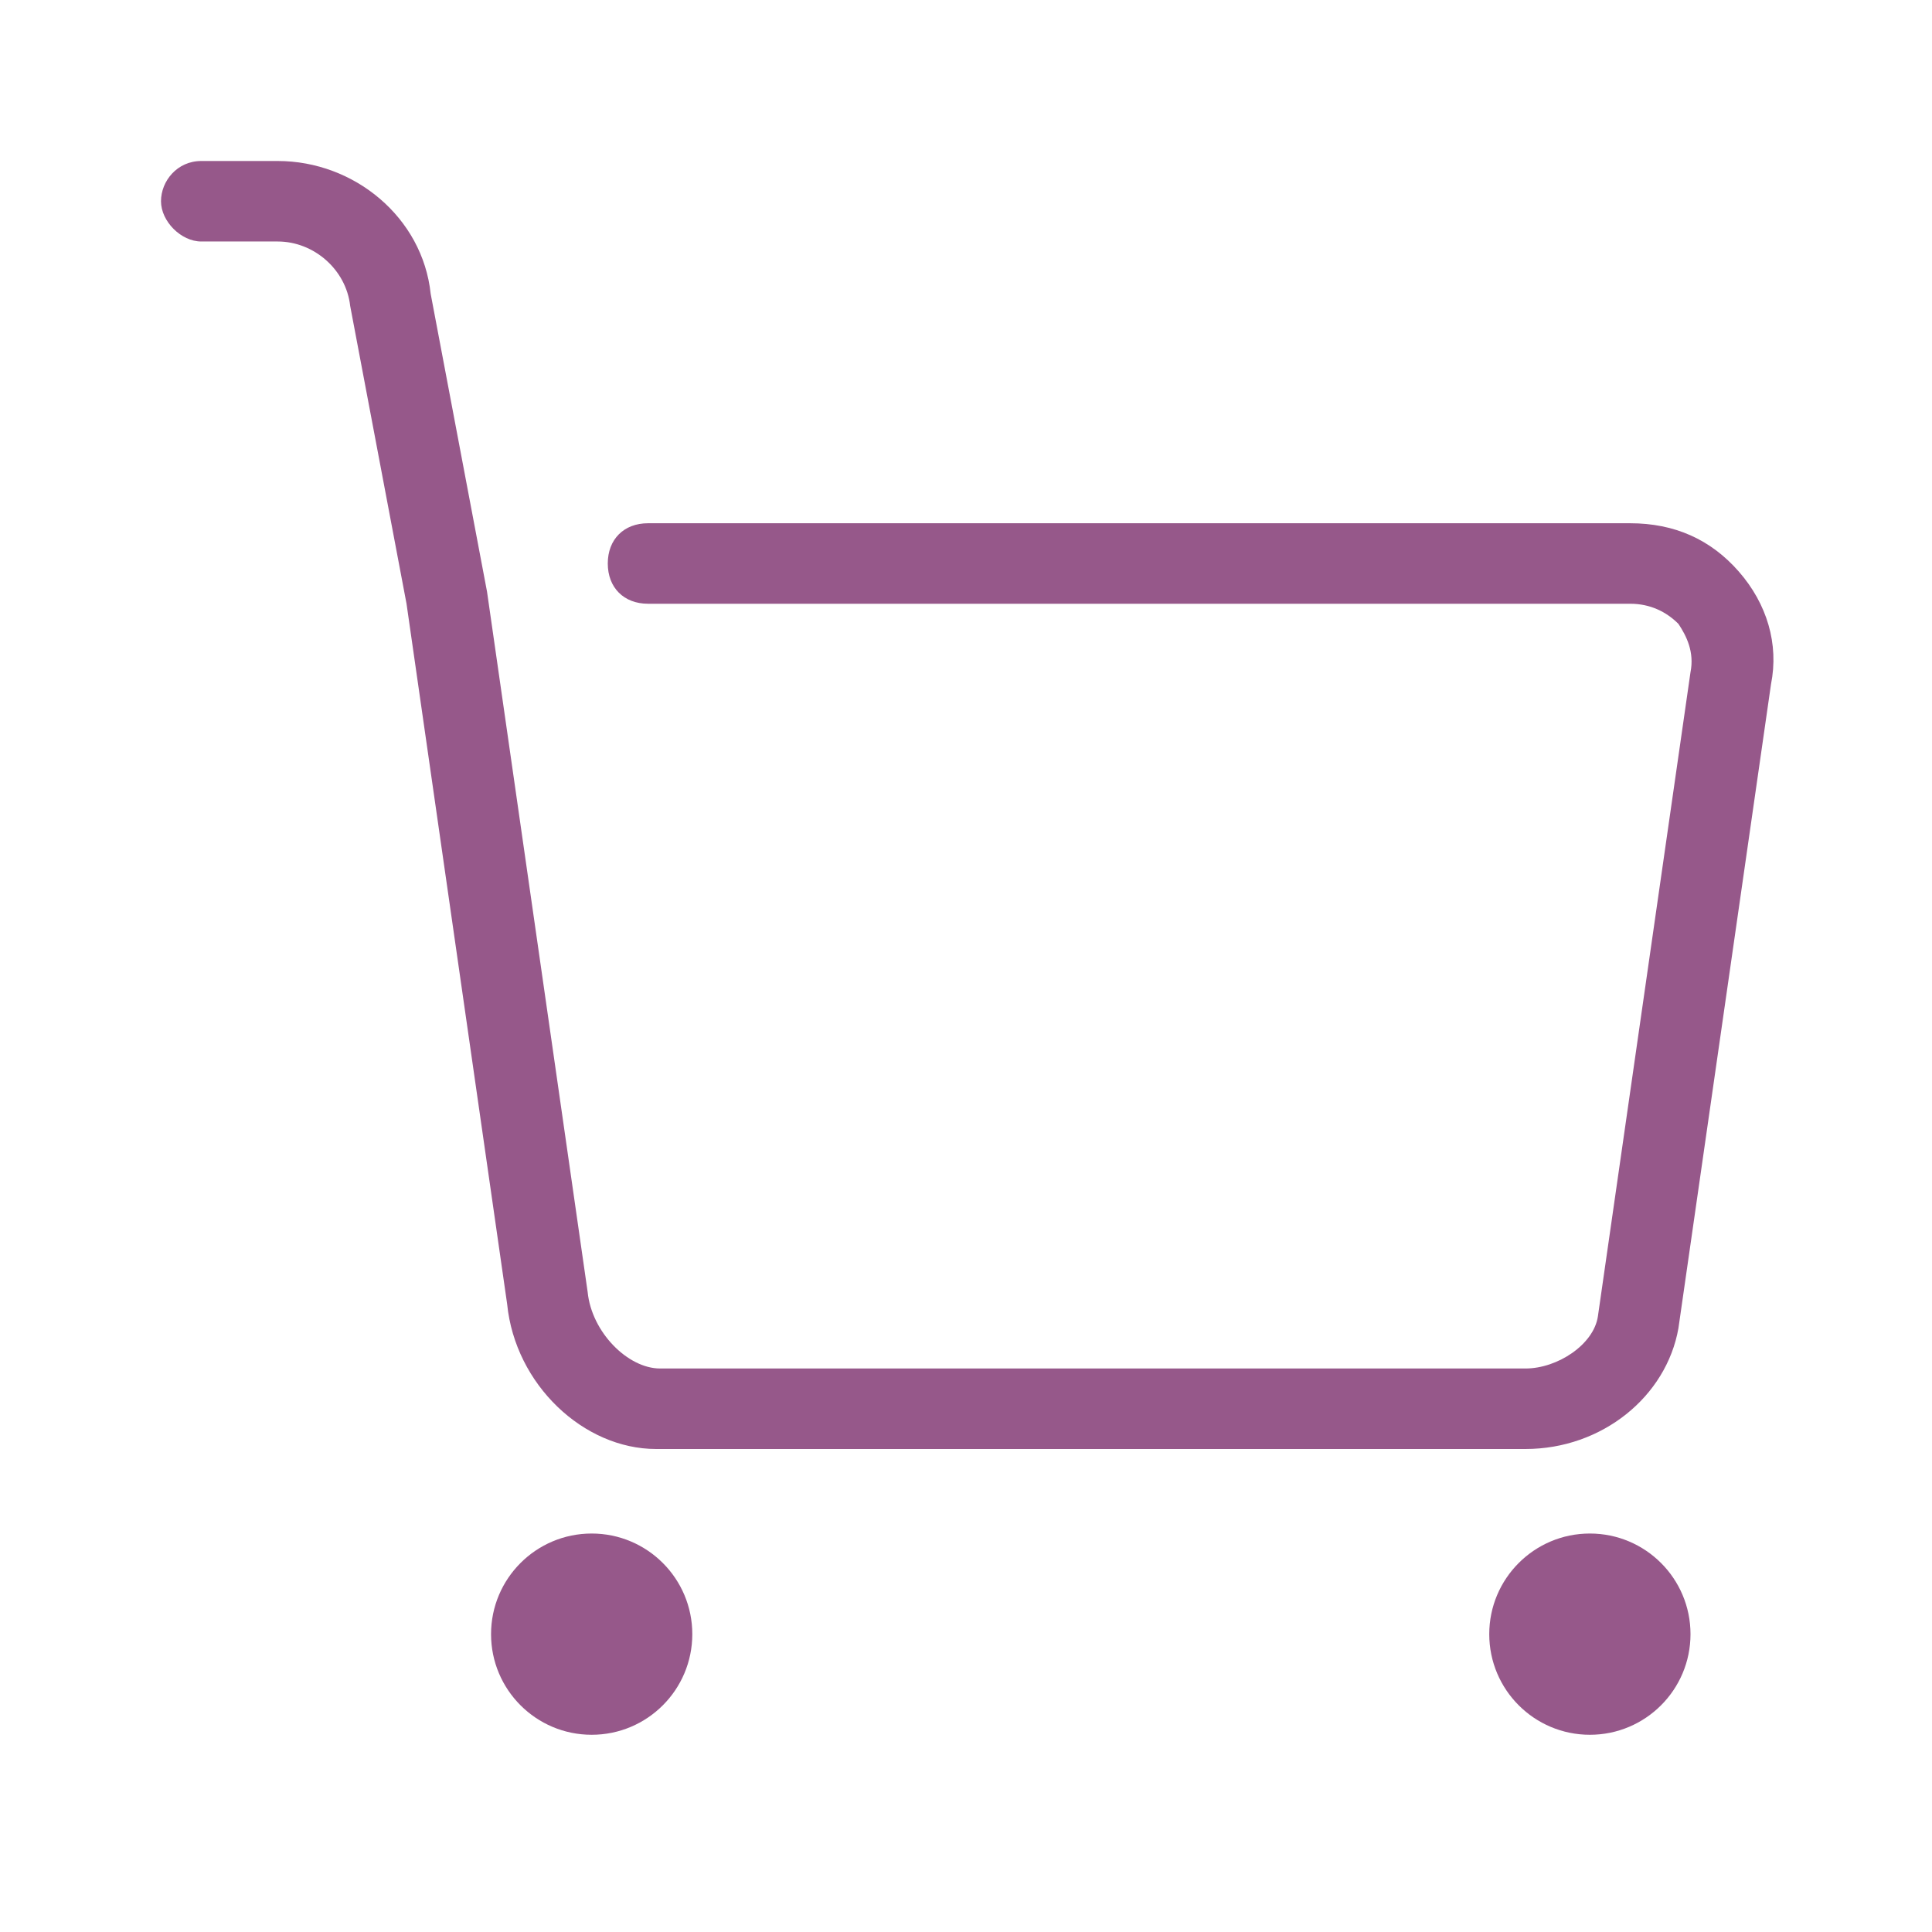
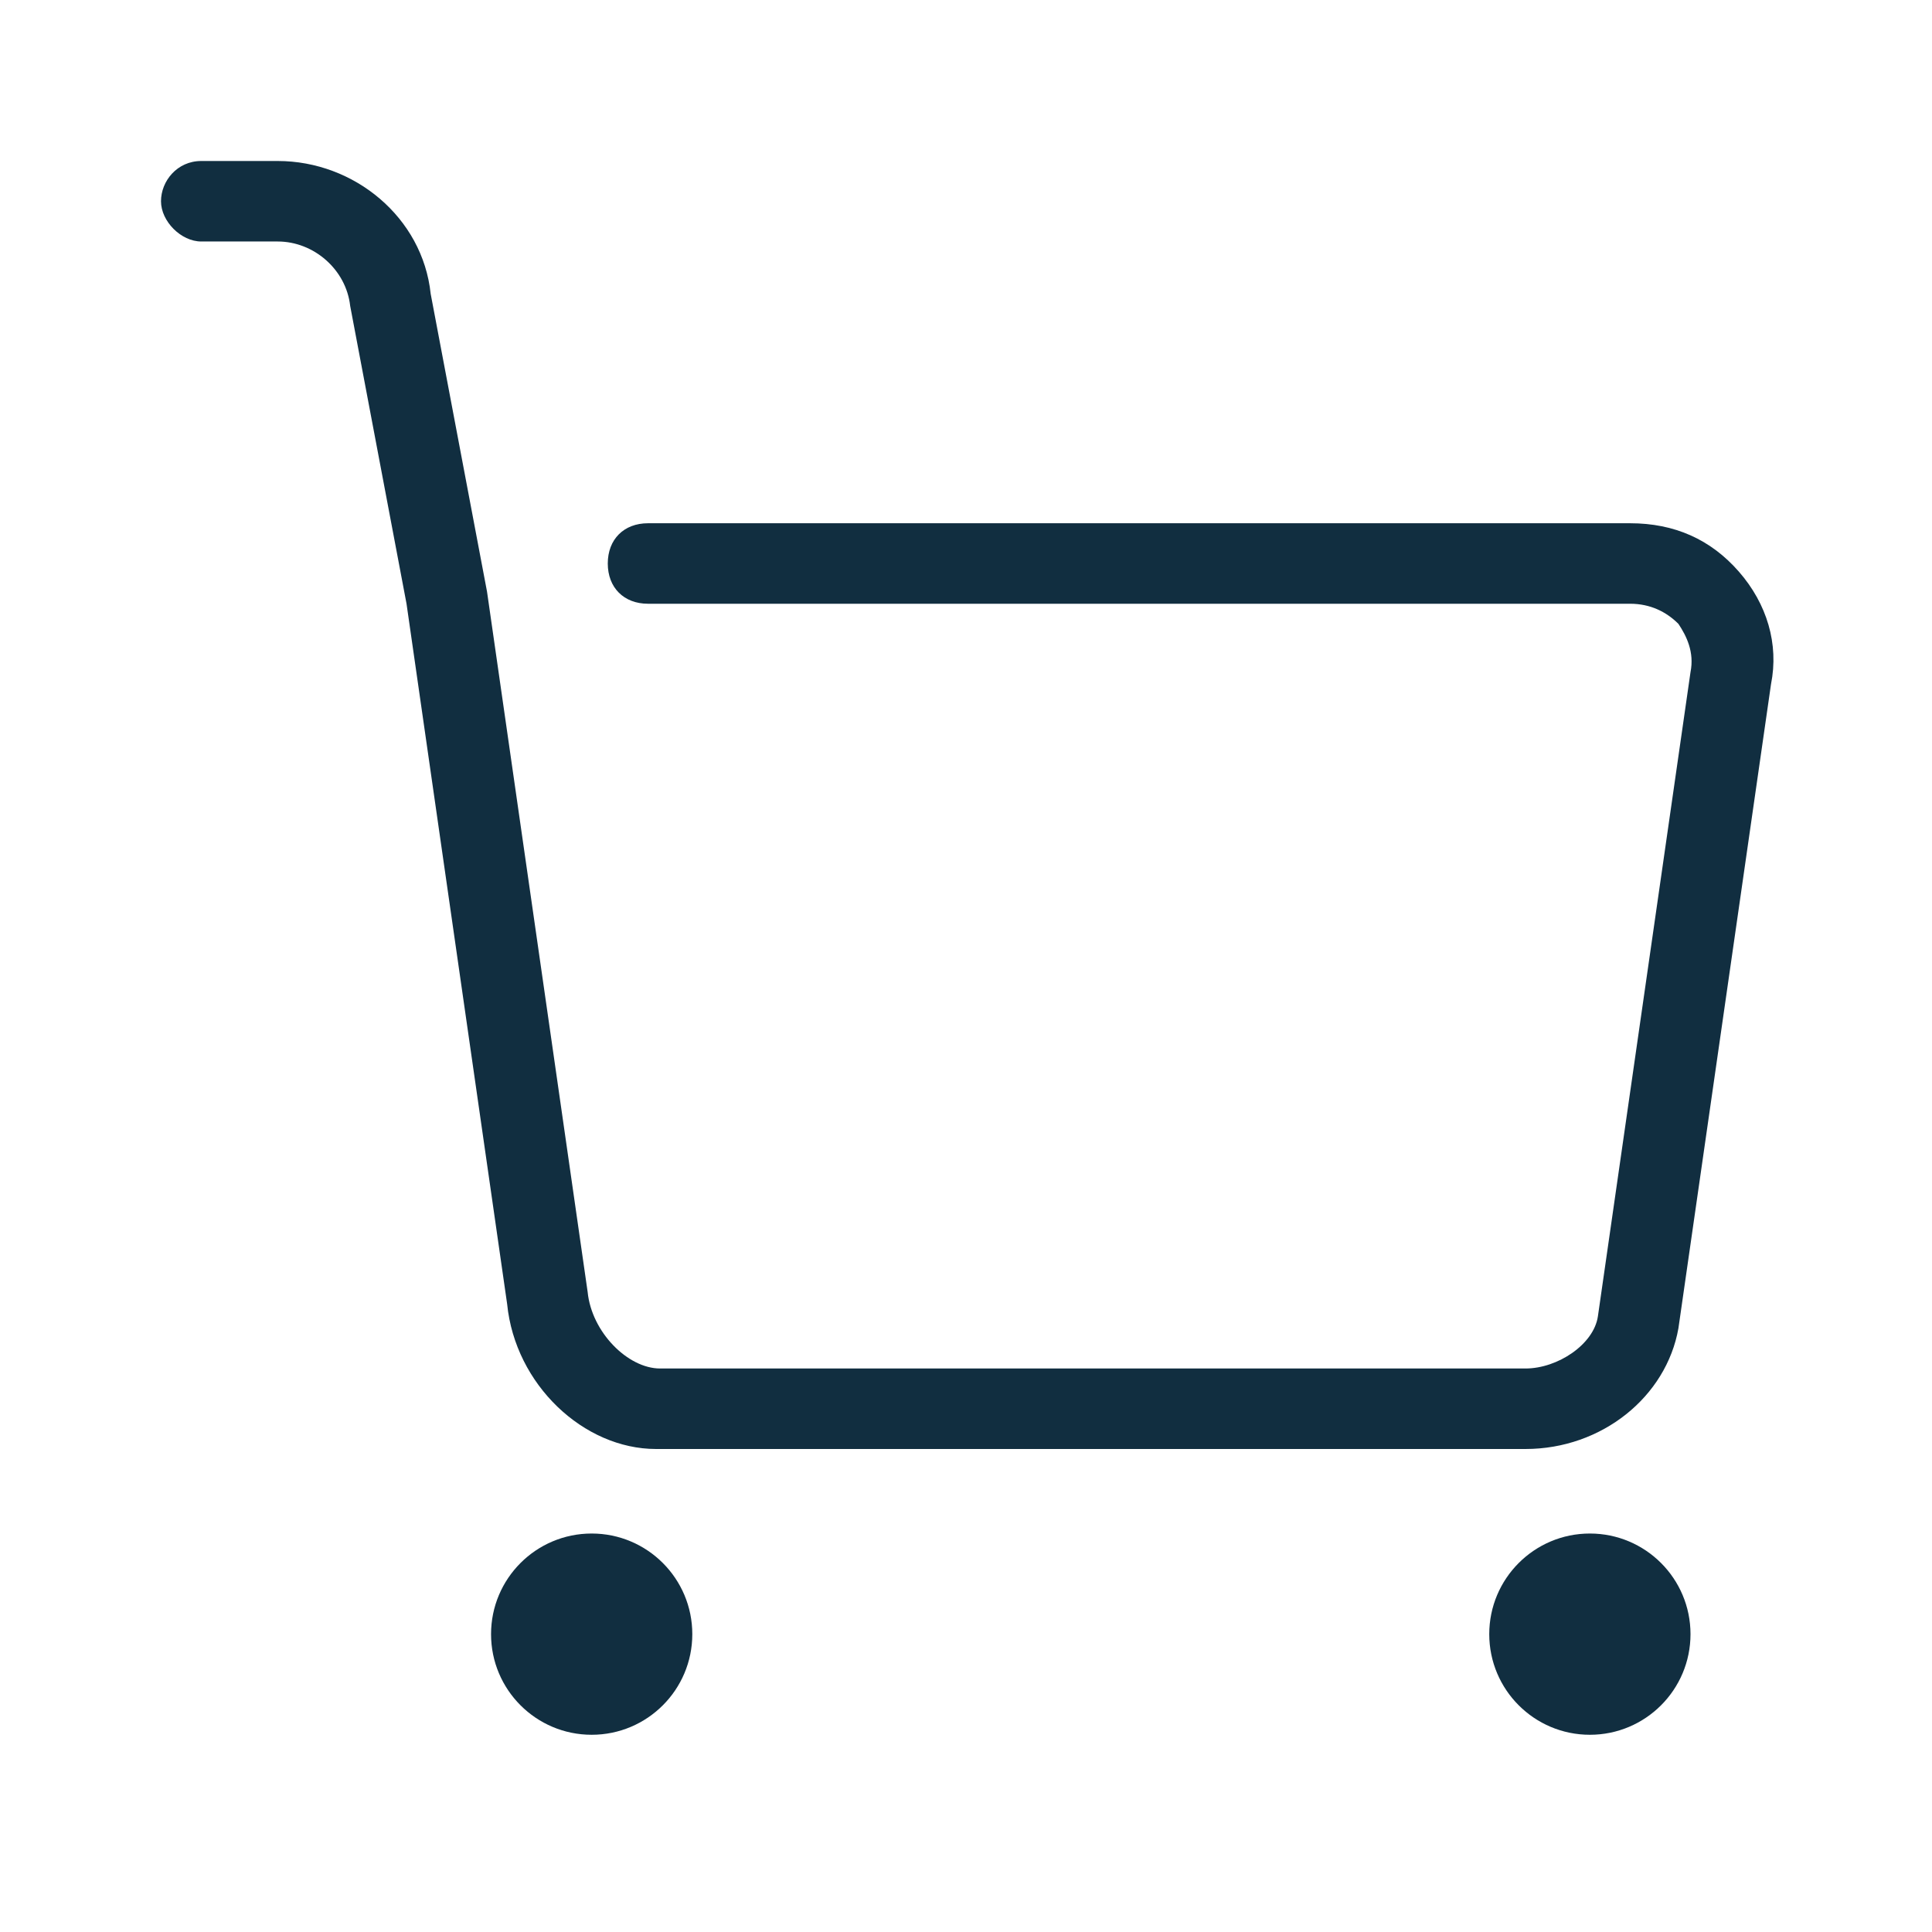
<svg xmlns="http://www.w3.org/2000/svg" t="1534789766662" class="icon" style="" viewBox="0 0 1024 1024" version="1.1" p-id="5787" width="64" height="64">
  <defs>
    <style type="text/css" />
  </defs>
-   <path d="M921.6 302.933c-14.933-17.067-34.133-25.6-57.6-25.6H343.467c-12.8 0-21.333 8.533-21.333 21.333s8.533 21.333 21.333 21.333h520.533c10.667 0 19.2 4.267 25.6 10.667 4.267 6.4 8.533 14.933 6.4 25.6l-49.067 341.333c-2.133 14.933-21.333 27.733-38.4 27.733H349.867c-17.067 0-36.267-19.2-38.4-40.533l-53.333-371.2-29.867-157.867C224 115.2 187.733 85.333 147.2 85.333H106.667c-12.8 0-21.333 10.667-21.333 21.333s10.667 21.333 21.333 21.333h40.533c19.2 0 36.267 14.933 38.4 34.133l29.867 157.867 53.333 371.2c4.267 42.667 40.533 76.8 78.933 76.8h460.8c40.533 0 74.667-27.733 81.067-64L938.667 362.667c4.267-21.333-2.133-42.667-17.067-59.733z" fill="#96588a" p-id="5788" />
-   <path d="M313.6 866.133m-53.333 0a53.333 53.333 0 1 0 106.667 0 53.333 53.333 0 1 0-106.667 0Z" fill="#96588a" p-id="5789" />
-   <path d="M842.667 866.133m-53.333 0a53.333 53.333 0 1 0 106.667 0 53.333 53.333 0 1 0-106.667 0Z" fill="#96588a" p-id="5790" />
+   <path d="M921.6 302.933c-14.933-17.067-34.133-25.6-57.6-25.6H343.467c-12.8 0-21.333 8.533-21.333 21.333s8.533 21.333 21.333 21.333h520.533c10.667 0 19.2 4.267 25.6 10.667 4.267 6.4 8.533 14.933 6.4 25.6l-49.067 341.333c-2.133 14.933-21.333 27.733-38.4 27.733H349.867c-17.067 0-36.267-19.2-38.4-40.533l-53.333-371.2-29.867-157.867C224 115.2 187.733 85.333 147.2 85.333H106.667c-12.8 0-21.333 10.667-21.333 21.333s10.667 21.333 21.333 21.333h40.533c19.2 0 36.267 14.933 38.4 34.133l29.867 157.867 53.333 371.2c4.267 42.667 40.533 76.8 78.933 76.8h460.8c40.533 0 74.667-27.733 81.067-64L938.667 362.667c4.267-21.333-2.133-42.667-17.067-59.733z" fill="#112e40" p-id="5788" />
+   <path d="M313.6 866.133m-53.333 0a53.333 53.333 0 1 0 106.667 0 53.333 53.333 0 1 0-106.667 0Z" fill="#112e40" p-id="5789" />
+   <path d="M842.667 866.133m-53.333 0a53.333 53.333 0 1 0 106.667 0 53.333 53.333 0 1 0-106.667 0Z" fill="#112e40" p-id="5790" />
</svg>
